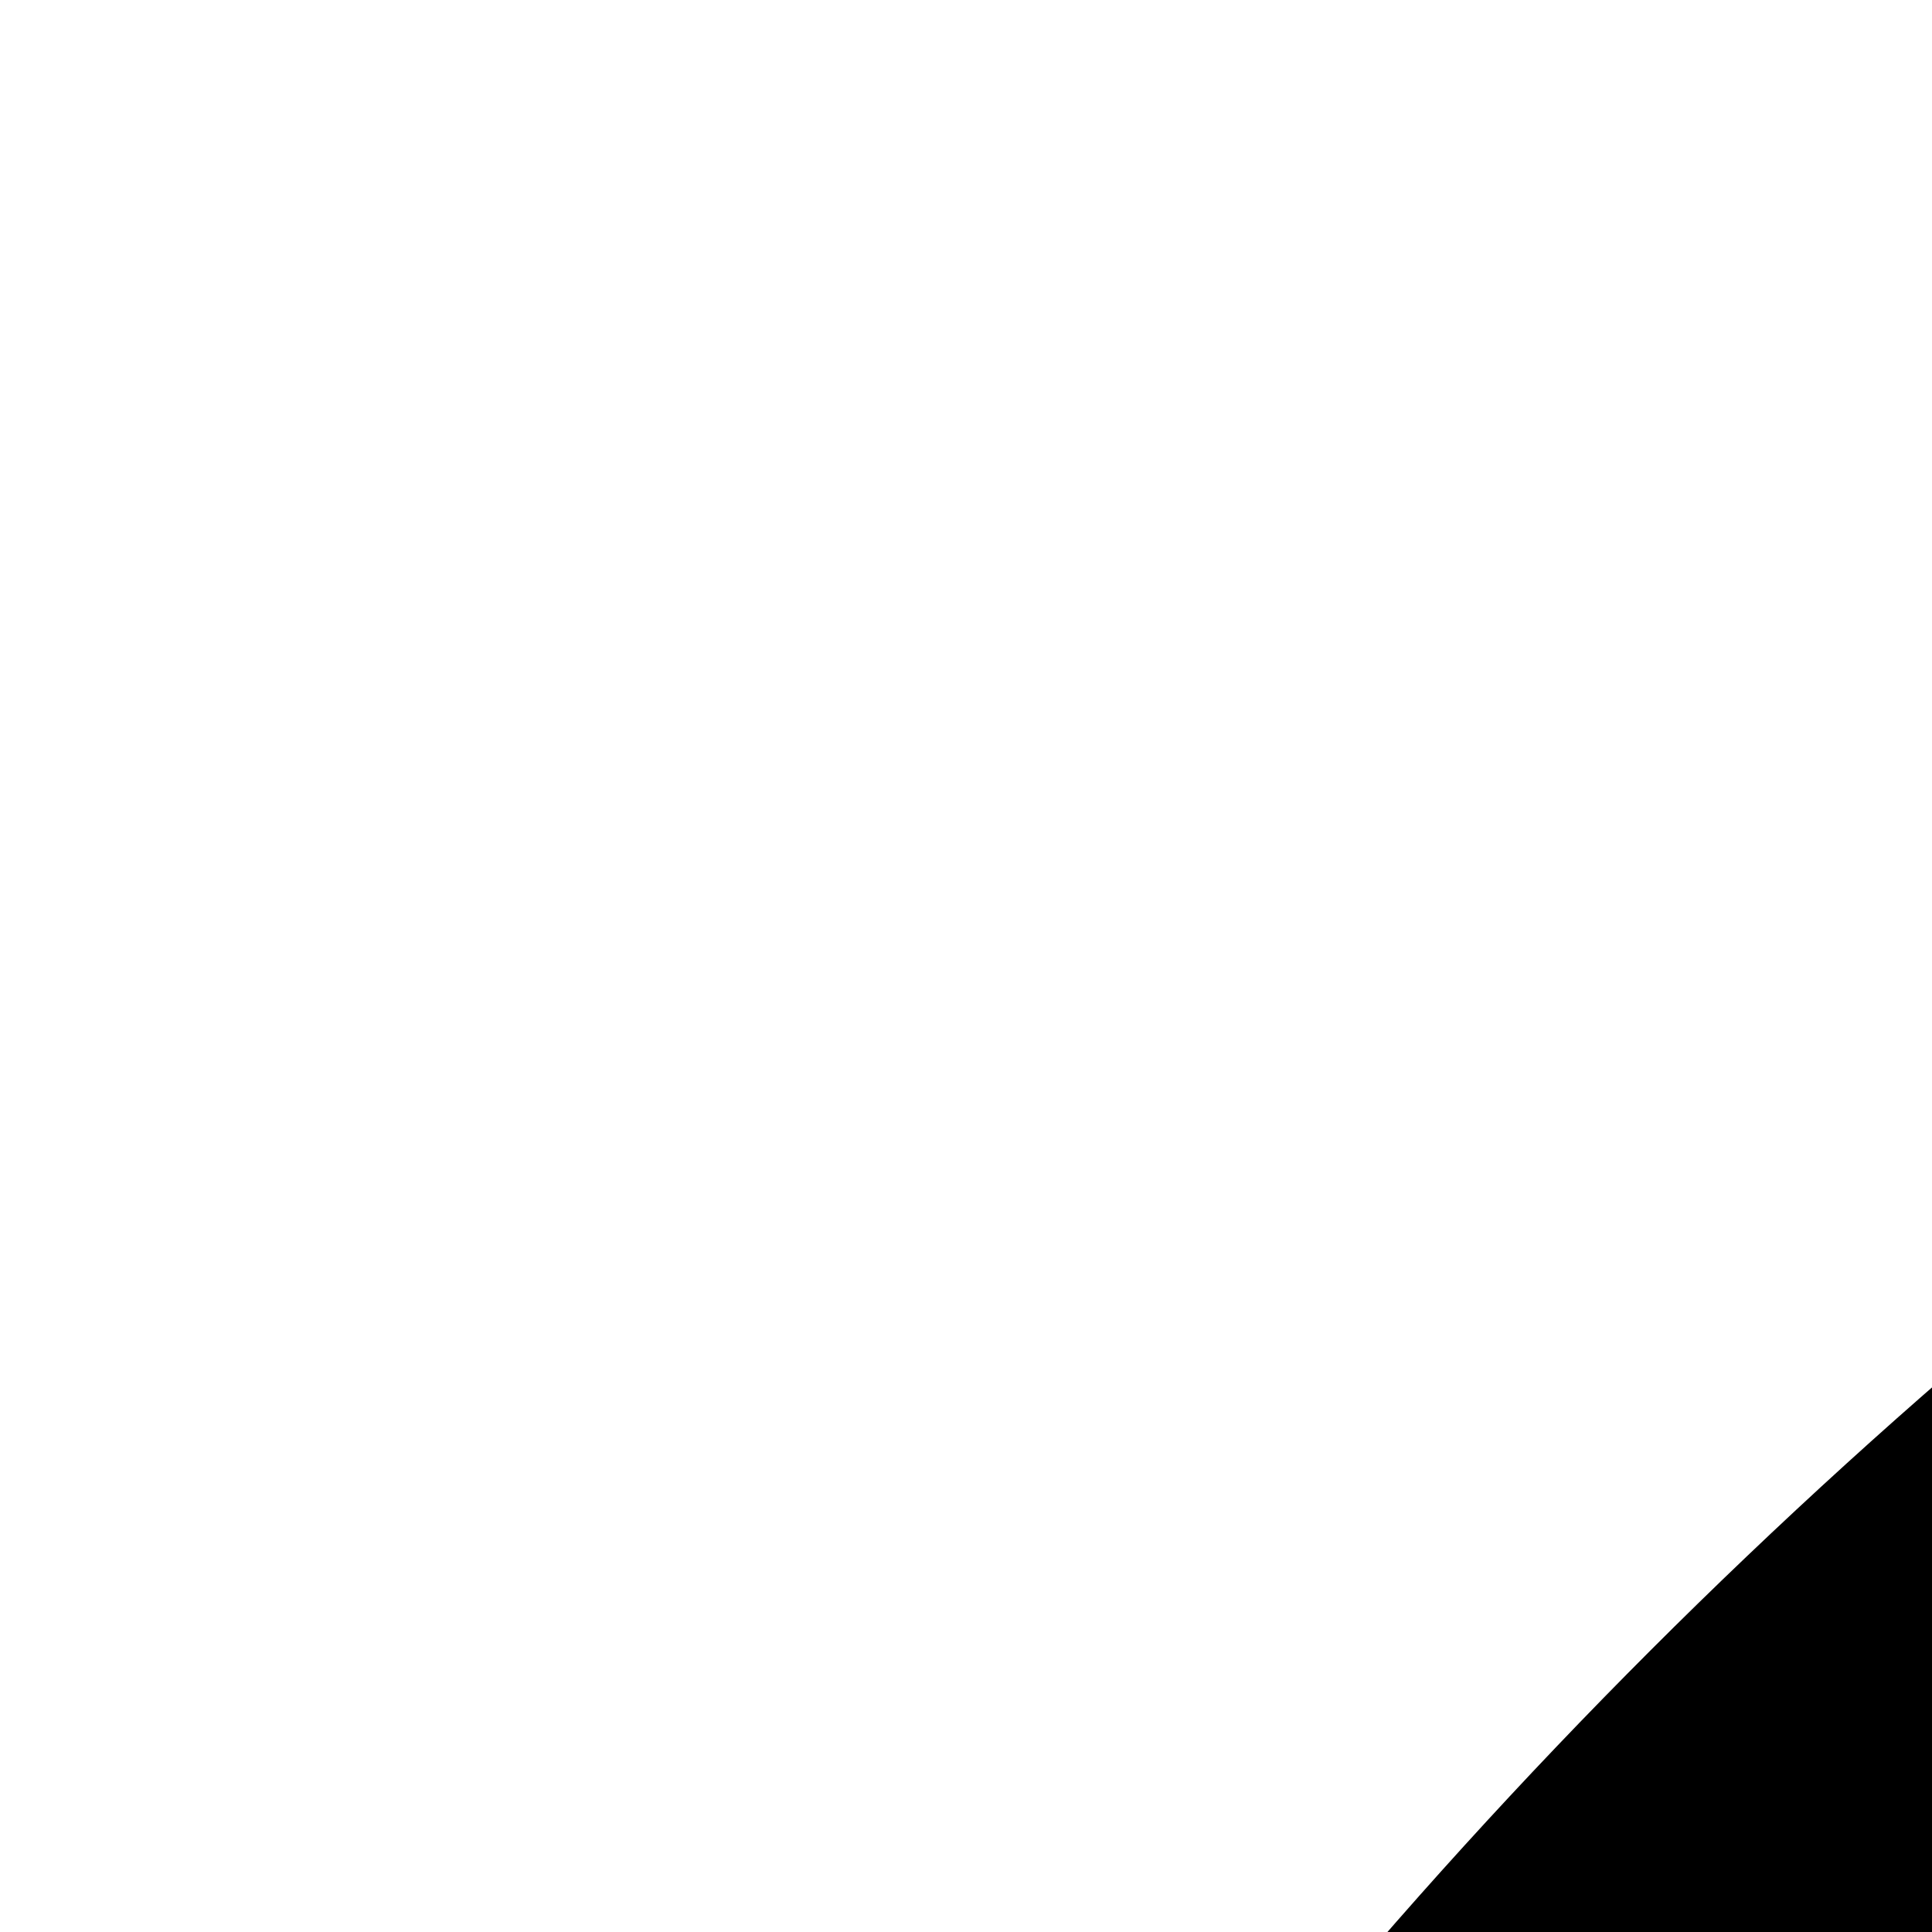
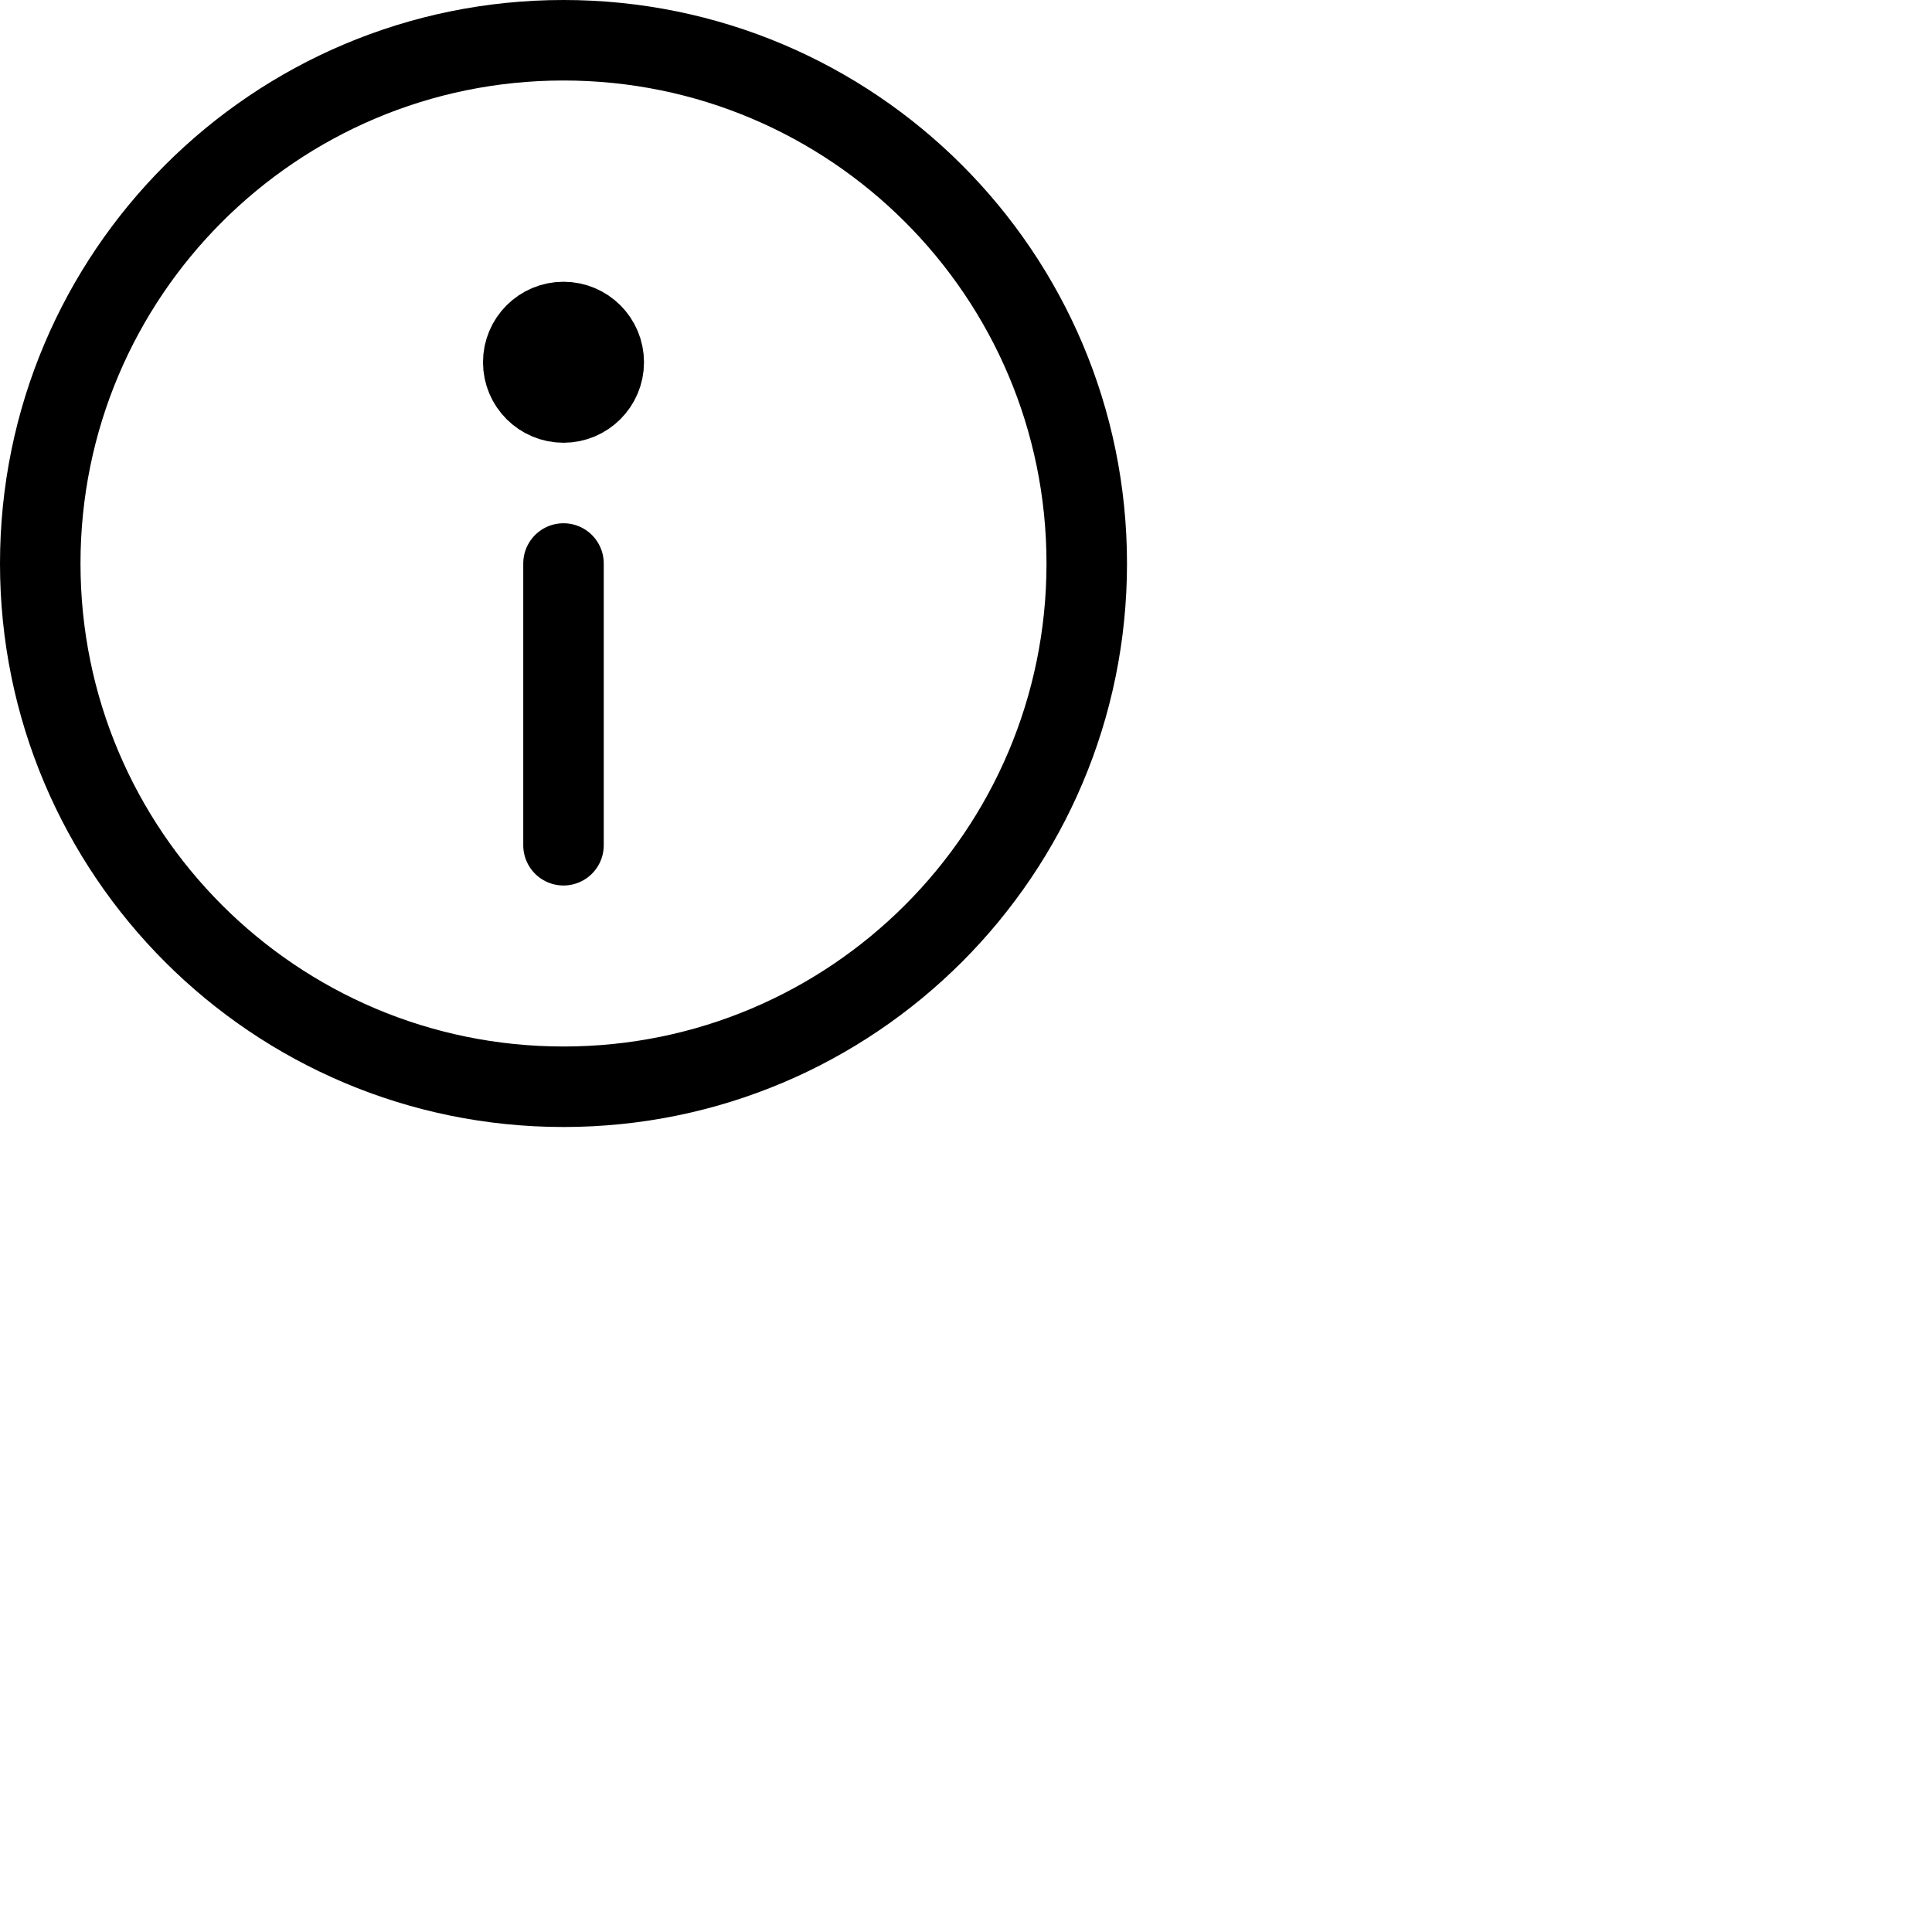
<svg xmlns="http://www.w3.org/2000/svg" version="1.1" viewBox="0 0 24 24" width="140" height="140">
-   <g transform="matrix(10,0,0,10,0,0)">
-     <path d="M0.500 7.000 A6.500 6.500 0 1 0 13.500 7.000 A6.500 6.500 0 1 0 0.500 7.000 Z" fill="none" stroke="#000000" stroke-linecap="round" stroke-linejoin="round" />
-     <path d="M7 7L7 10.5" fill="none" stroke="#000000" stroke-linecap="round" stroke-linejoin="round" />
-     <path d="M6.500 4.500 A0.500 0.500 0 1 0 7.500 4.500 A0.500 0.500 0 1 0 6.500 4.500 Z" fill="none" stroke="#000000" stroke-linecap="round" stroke-linejoin="round" />
-   </g>
+   <path d="M0.500 7.000 A6.500 6.500 0 1 0 13.500 7.000 A6.500 6.500 0 1 0 0.500 7.000 Z" fill="none" stroke="#000000" stroke-linecap="round" stroke-linejoin="round" />
+   <path d="M7 7L7 10.5" fill="none" stroke="#000000" stroke-linecap="round" stroke-linejoin="round" />
+   <path d="M6.500 4.500 A0.500 0.500 0 1 0 7.500 4.500 A0.500 0.500 0 1 0 6.500 4.500 Z" fill="none" stroke="#000000" stroke-linecap="round" stroke-linejoin="round" />
</svg>
